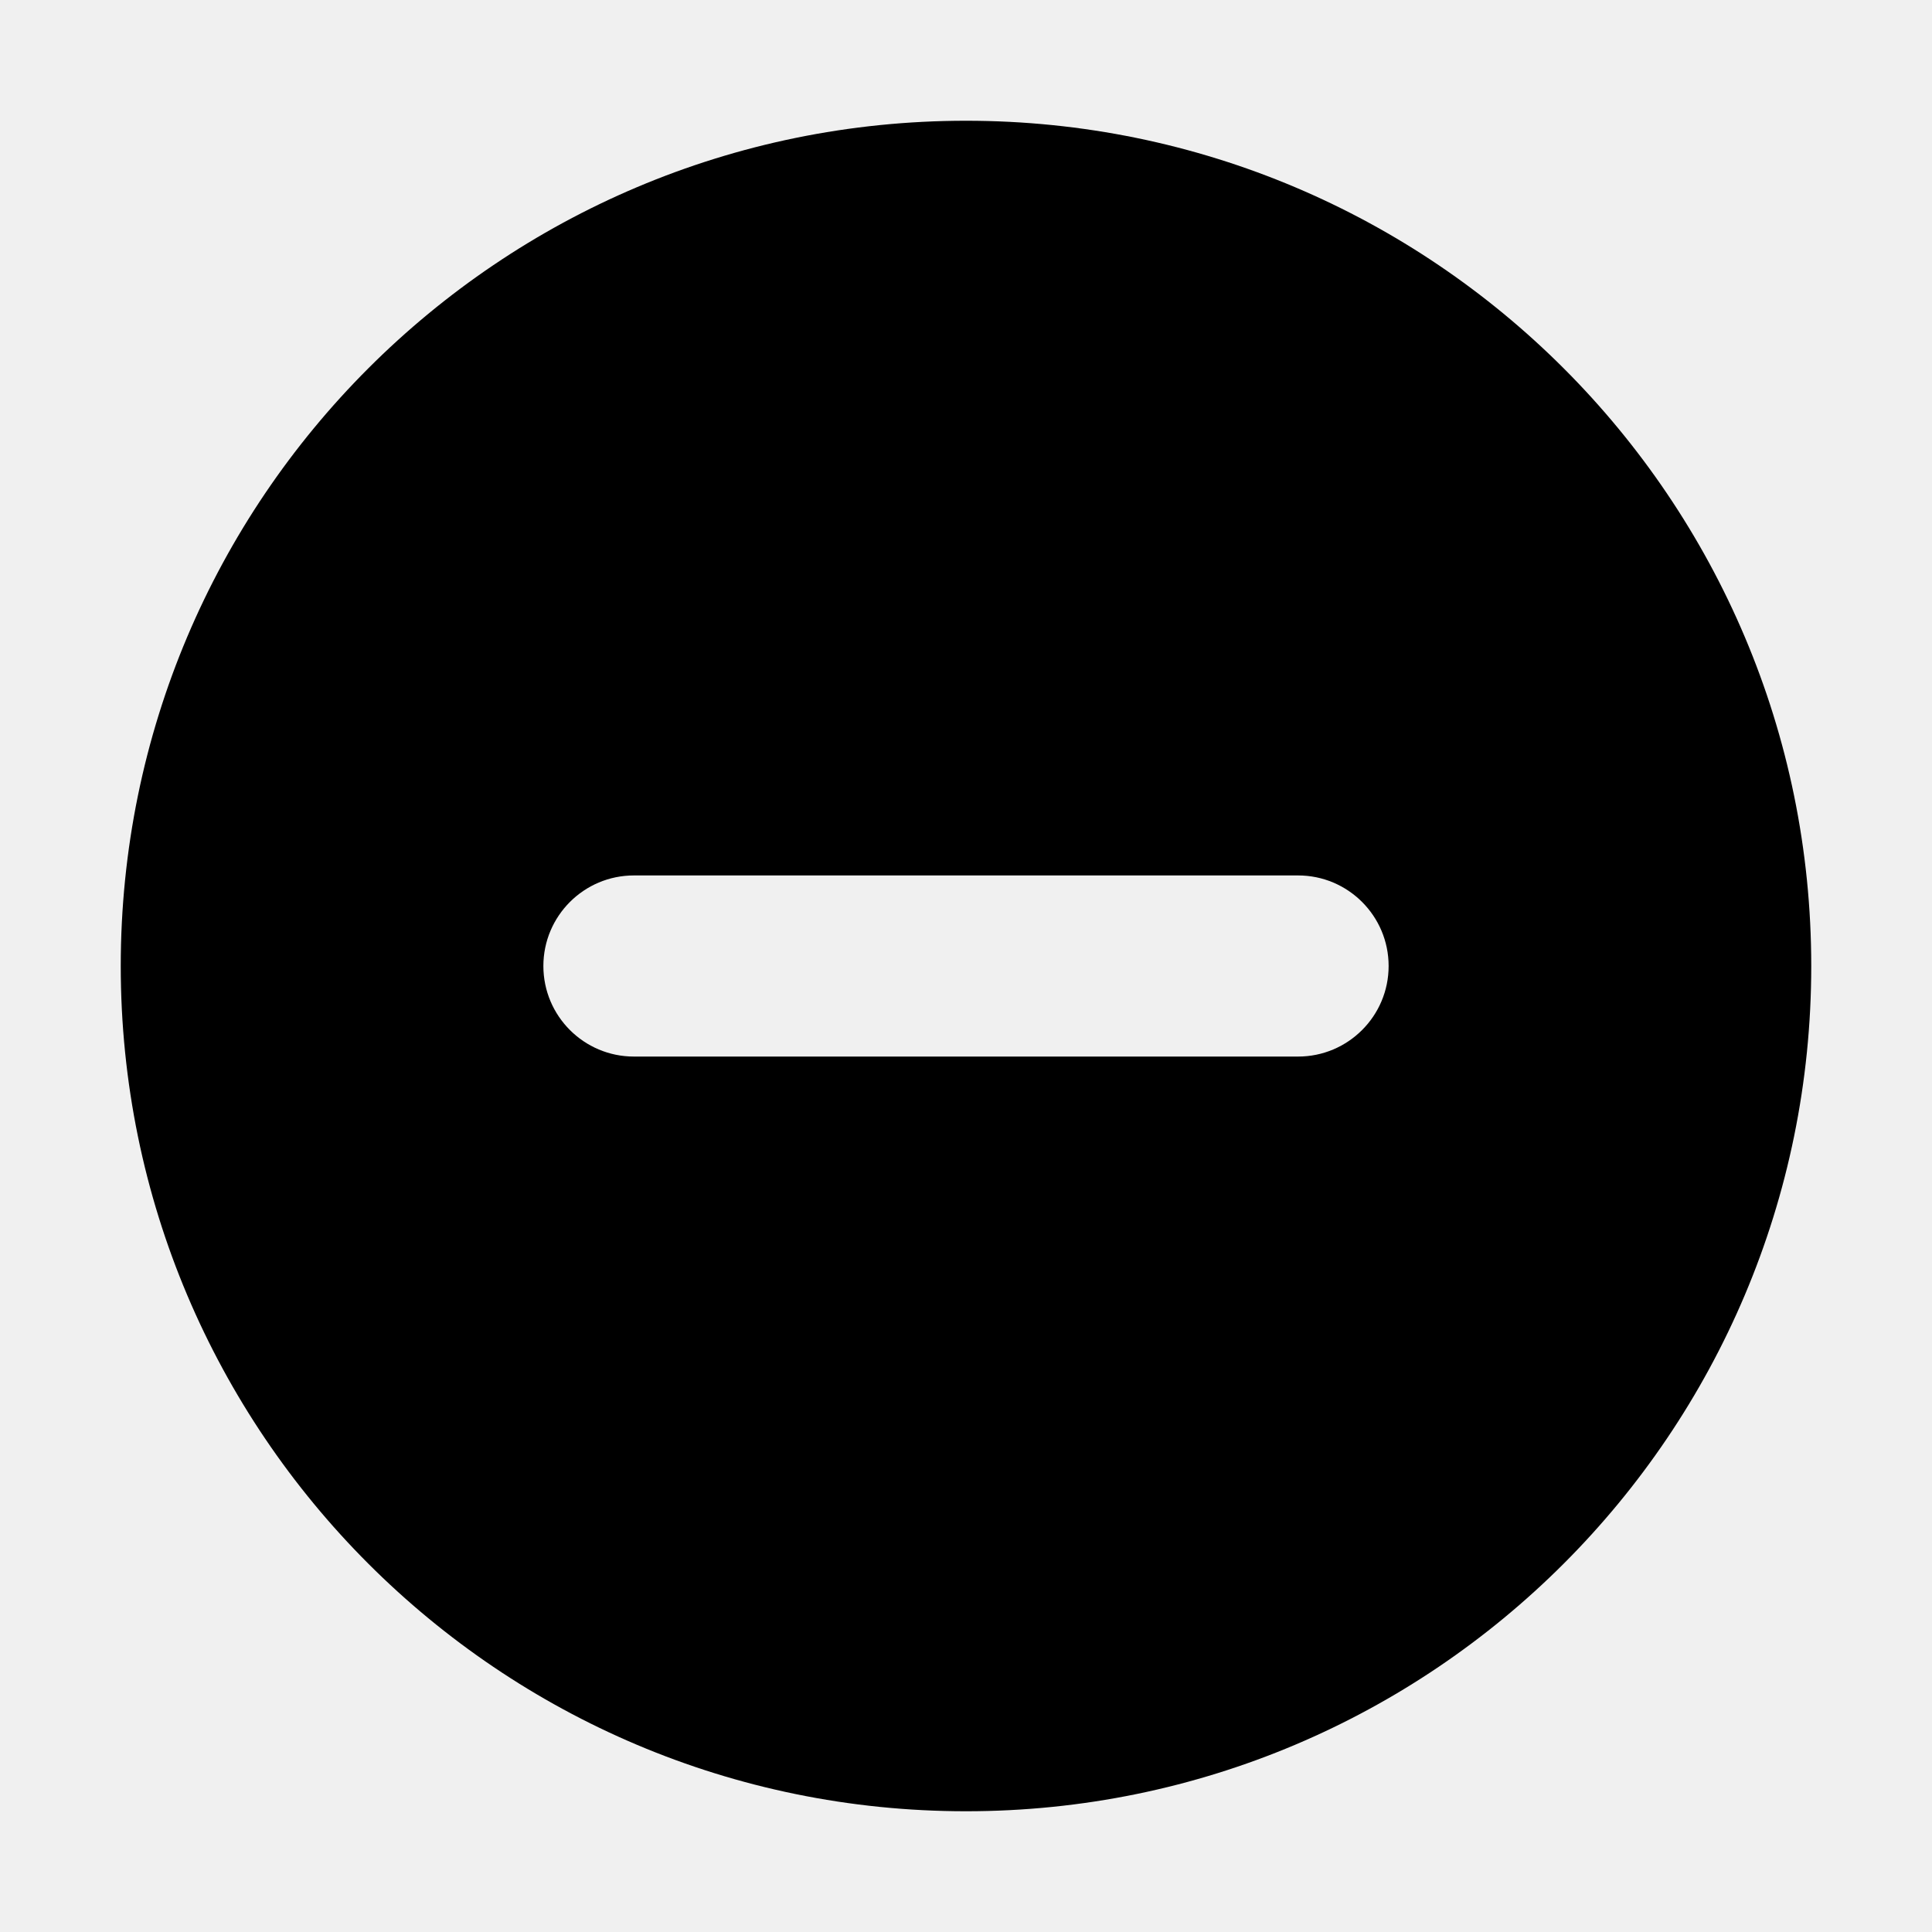
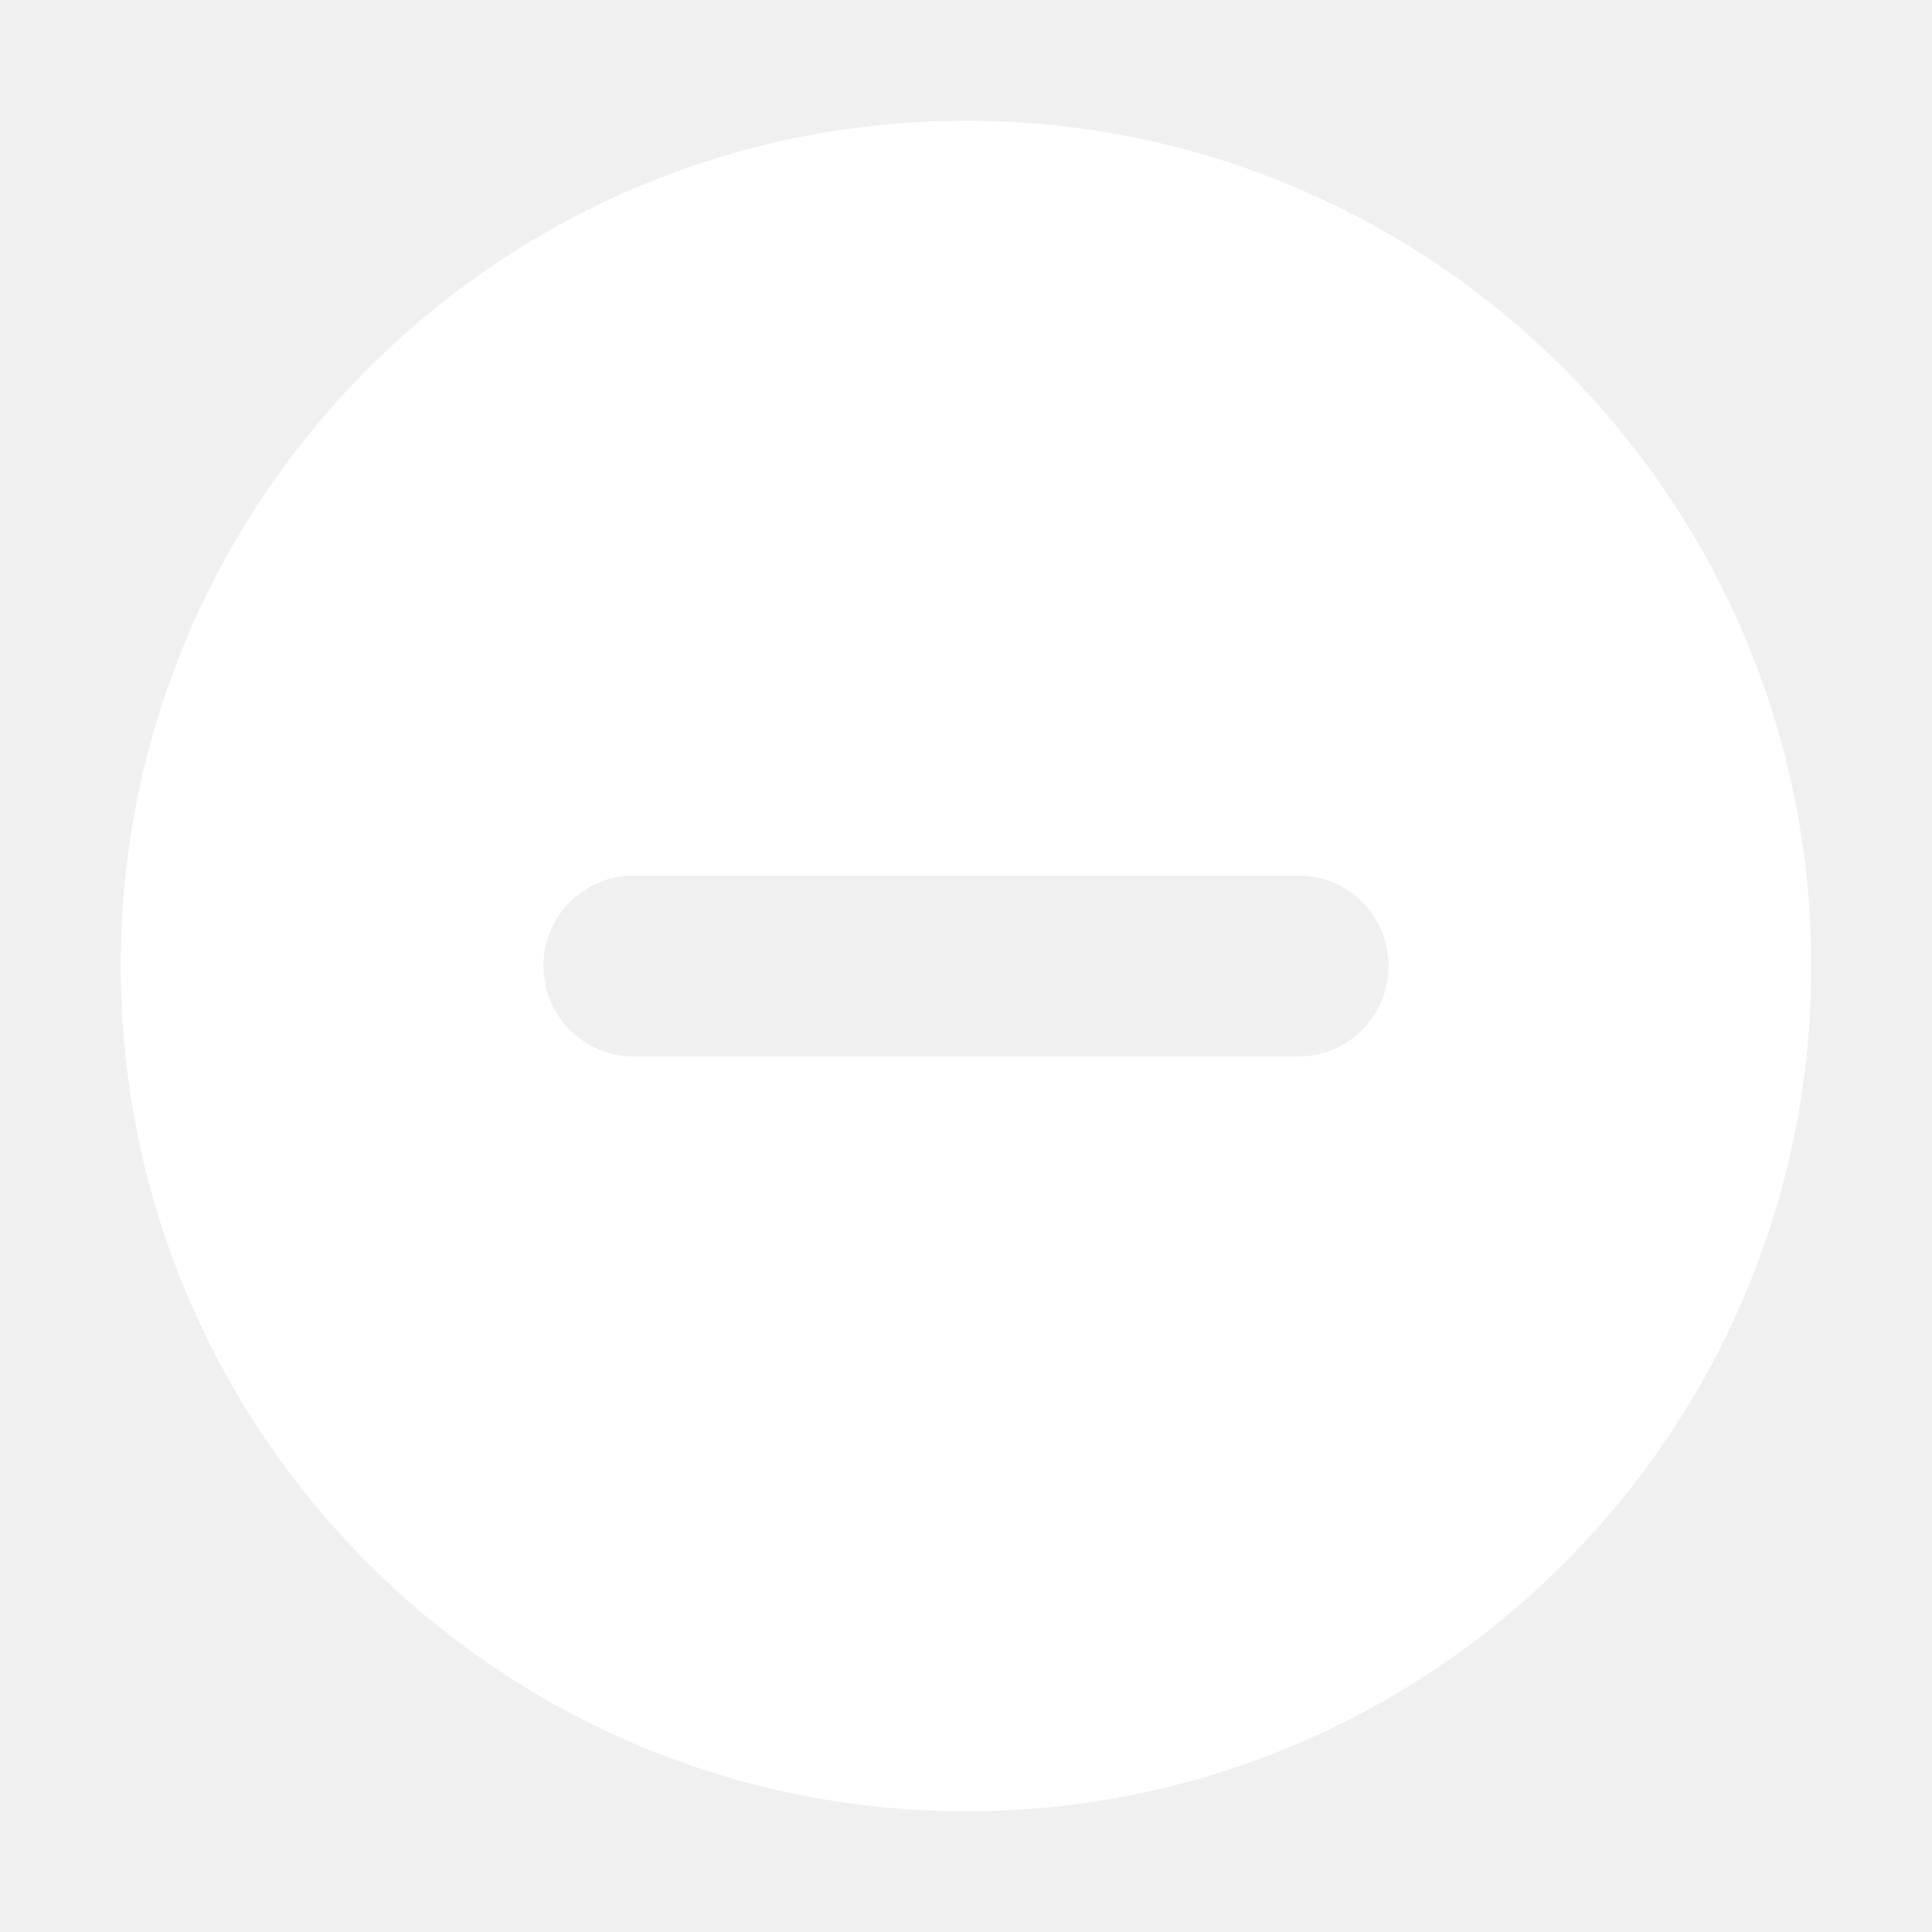
<svg xmlns="http://www.w3.org/2000/svg" width="32" height="32" viewBox="0 0 16 16" fill="none">
-   <path fill-rule="evenodd" clip-rule="evenodd" d="M15 8C15 11.866 11.866 15 8 15C4.134 15 1 11.866 1 8C1 4.134 4.134 1 8 1C11.866 1 15 4.134 15 8ZM5.25 7.25C4.836 7.25 4.5 7.586 4.5 8C4.5 8.414 4.836 8.75 5.25 8.75H10.75C11.164 8.75 11.5 8.414 11.5 8C11.5 7.586 11.164 7.25 10.75 7.25H5.25Z" fill="black" />
+   <path fill-rule="evenodd" clip-rule="evenodd" d="M15 8C15 11.866 11.866 15 8 15C4.134 15 1 11.866 1 8C1 4.134 4.134 1 8 1C11.866 1 15 4.134 15 8ZM5.25 7.25C4.836 7.25 4.5 7.586 4.5 8C4.5 8.414 4.836 8.75 5.25 8.75H10.75C11.164 8.75 11.5 8.414 11.5 8C11.5 7.586 11.164 7.25 10.75 7.25H5.25Z" fill="white" />
</svg>
